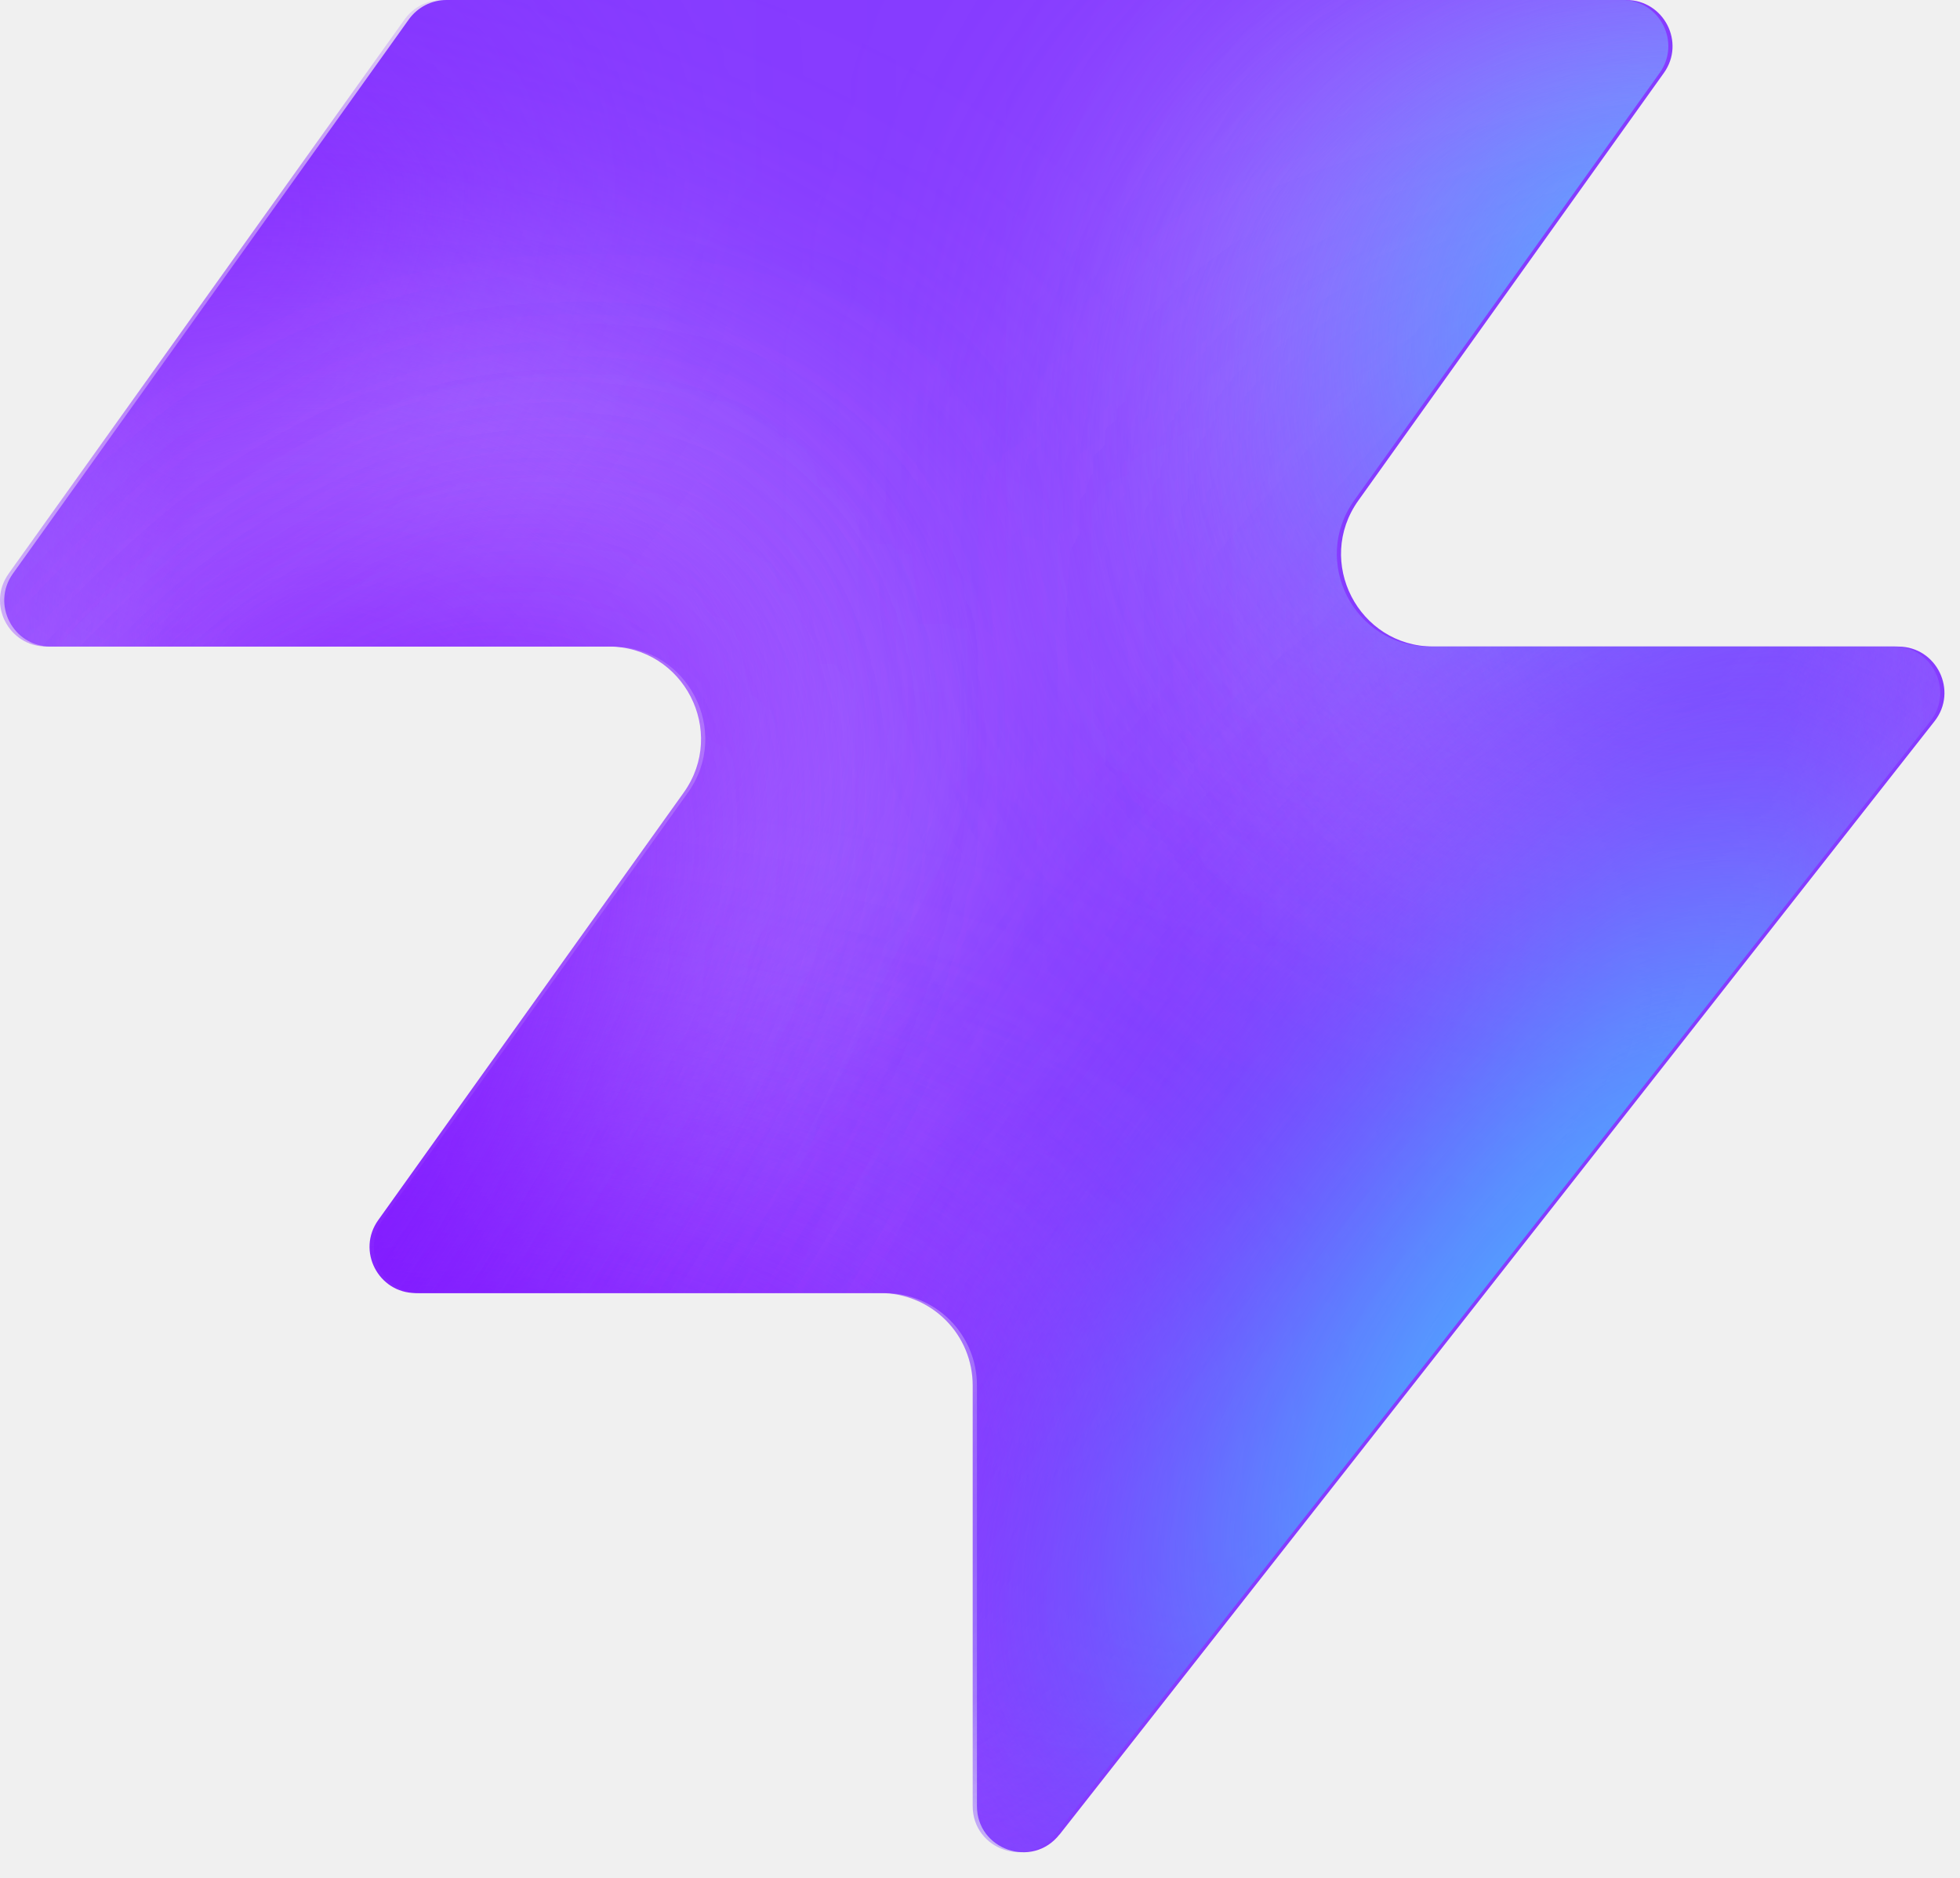
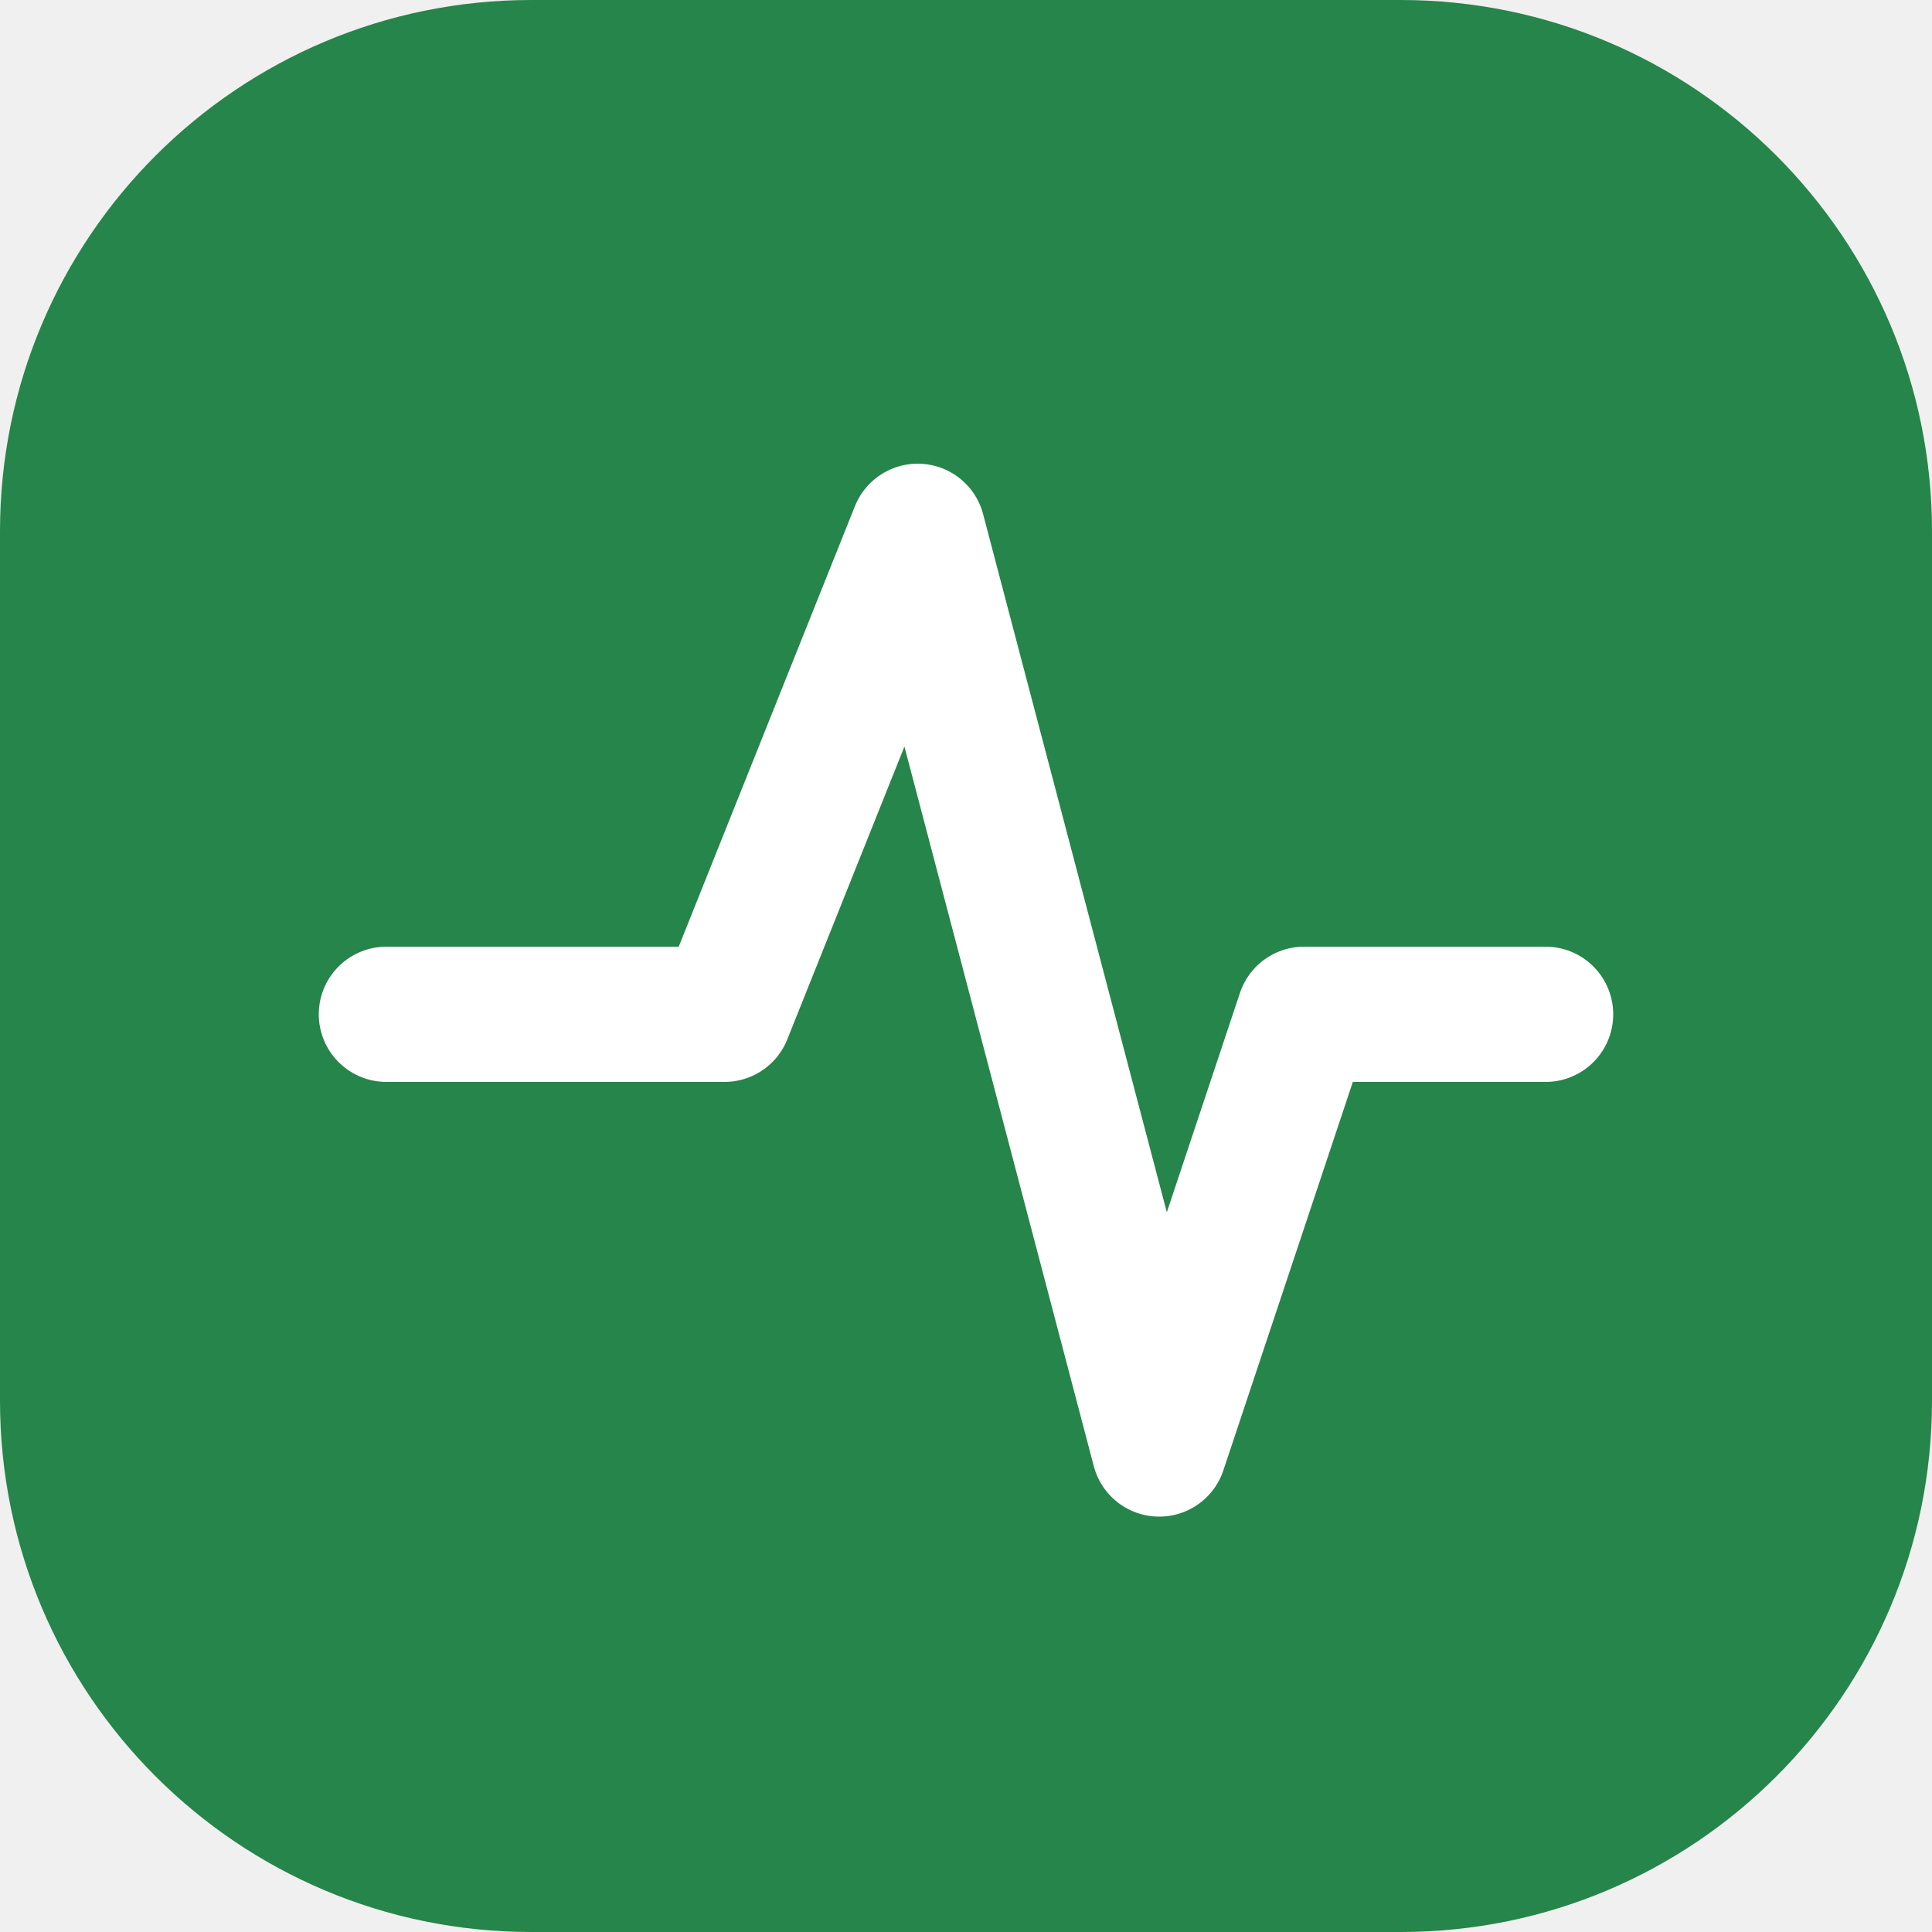
- <svg xmlns="http://www.w3.org/2000/svg" width="48" height="46" fill="none" viewBox="0 0 48 46">
-   <path fill="#863bff" d="M25.946 44.938c-.664.845-2.021.375-2.021-.698V33.937a2.26 2.26 0 0 0-2.262-2.262H10.287c-.92 0-1.456-1.04-.92-1.788l7.48-10.471c1.07-1.497 0-3.578-1.842-3.578H1.237c-.92 0-1.456-1.04-.92-1.788L10.013.474c.214-.297.556-.474.92-.474h28.894c.92 0 1.456 1.04.92 1.788l-7.48 10.471c-1.07 1.498 0 3.579 1.842 3.579h11.377c.943 0 1.473 1.088.89 1.83L25.947 44.94z" style="fill:#863bff;fill:color(display-p3 .525 .23 1);fill-opacity:1" />
-   <mask id="a" width="48" height="46" x="0" y="0" maskUnits="userSpaceOnUse" style="mask-type:alpha">
-     <path fill="#000" d="M25.842 44.938c-.664.844-2.021.375-2.021-.698V33.937a2.26 2.26 0 0 0-2.262-2.262H10.183c-.92 0-1.456-1.04-.92-1.788l7.48-10.471c1.07-1.498 0-3.579-1.842-3.579H1.133c-.92 0-1.456-1.04-.92-1.787L9.91.473c.214-.297.556-.474.92-.474h28.894c.92 0 1.456 1.04.92 1.788l-7.48 10.471c-1.07 1.498 0 3.578 1.842 3.578h11.377c.943 0 1.473 1.088.89 1.832L25.843 44.94z" style="fill:#000;fill-opacity:1" />
-   </mask>
-   <g mask="url(#a)">
-     <g filter="url(#b)">
-       <ellipse cx="5.508" cy="14.704" fill="#ede6ff" rx="5.508" ry="14.704" style="fill:#ede6ff;fill:color(display-p3 .927 .903 1);fill-opacity:1" transform="matrix(.00324 1 1 -.00324 -4.47 31.516)" />
-     </g>
-     <g filter="url(#c)">
-       <ellipse cx="10.399" cy="29.851" fill="#ede6ff" rx="10.399" ry="29.851" style="fill:#ede6ff;fill:color(display-p3 .927 .903 1);fill-opacity:1" transform="matrix(.00324 1 1 -.00324 -39.328 7.883)" />
-     </g>
-     <g filter="url(#d)">
-       <ellipse cx="5.508" cy="30.487" fill="#7e14ff" rx="5.508" ry="30.487" style="fill:#7e14ff;fill:color(display-p3 .492 .077 1);fill-opacity:1" transform="rotate(89.814 -25.913 -14.639)scale(1 -1)" />
-     </g>
-     <g filter="url(#e)">
-       <ellipse cx="5.508" cy="30.599" fill="#7e14ff" rx="5.508" ry="30.599" style="fill:#7e14ff;fill:color(display-p3 .492 .077 1);fill-opacity:1" transform="rotate(89.814 -32.644 -3.334)scale(1 -1)" />
-     </g>
-     <g filter="url(#f)">
-       <ellipse cx="5.508" cy="30.599" fill="#7e14ff" rx="5.508" ry="30.599" style="fill:#7e14ff;fill:color(display-p3 .492 .077 1);fill-opacity:1" transform="matrix(.00324 1 1 -.00324 -34.34 30.47)" />
-     </g>
-     <g filter="url(#g)">
-       <ellipse cx="14.072" cy="22.078" fill="#ede6ff" rx="14.072" ry="22.078" style="fill:#ede6ff;fill:color(display-p3 .927 .903 1);fill-opacity:1" transform="rotate(93.35 24.506 48.493)scale(-1 1)" />
-     </g>
-     <g filter="url(#h)">
-       <ellipse cx="3.47" cy="21.501" fill="#7e14ff" rx="3.47" ry="21.501" style="fill:#7e14ff;fill:color(display-p3 .492 .077 1);fill-opacity:1" transform="rotate(89.009 28.708 47.59)scale(-1 1)" />
-     </g>
-     <g filter="url(#i)">
-       <ellipse cx="3.47" cy="21.501" fill="#7e14ff" rx="3.47" ry="21.501" style="fill:#7e14ff;fill:color(display-p3 .492 .077 1);fill-opacity:1" transform="rotate(89.009 28.708 47.59)scale(-1 1)" />
-     </g>
-     <g filter="url(#j)">
-       <ellipse cx=".387" cy="8.972" fill="#7e14ff" rx="4.407" ry="29.108" style="fill:#7e14ff;fill:color(display-p3 .492 .077 1);fill-opacity:1" transform="rotate(39.51 .387 8.972)" />
-     </g>
-     <g filter="url(#k)">
-       <ellipse cx="47.523" cy="-6.092" fill="#7e14ff" rx="4.407" ry="29.108" style="fill:#7e14ff;fill:color(display-p3 .492 .077 1);fill-opacity:1" transform="rotate(37.892 47.523 -6.092)" />
-     </g>
-     <g filter="url(#l)">
-       <ellipse cx="41.412" cy="6.333" fill="#47bfff" rx="5.971" ry="9.665" style="fill:#47bfff;fill:color(display-p3 .28 .748 1);fill-opacity:1" transform="rotate(37.892 41.412 6.333)" />
-     </g>
-     <g filter="url(#m)">
-       <ellipse cx="-1.879" cy="38.332" fill="#7e14ff" rx="4.407" ry="29.108" style="fill:#7e14ff;fill:color(display-p3 .492 .077 1);fill-opacity:1" transform="rotate(37.892 -1.88 38.332)" />
-     </g>
-     <g filter="url(#n)">
-       <ellipse cx="-1.879" cy="38.332" fill="#7e14ff" rx="4.407" ry="29.108" style="fill:#7e14ff;fill:color(display-p3 .492 .077 1);fill-opacity:1" transform="rotate(37.892 -1.88 38.332)" />
-     </g>
-     <g filter="url(#o)">
-       <ellipse cx="35.651" cy="29.907" fill="#7e14ff" rx="4.407" ry="29.108" style="fill:#7e14ff;fill:color(display-p3 .492 .077 1);fill-opacity:1" transform="rotate(37.892 35.651 29.907)" />
-     </g>
-     <g filter="url(#p)">
-       <ellipse cx="38.418" cy="32.4" fill="#47bfff" rx="5.971" ry="15.297" style="fill:#47bfff;fill:color(display-p3 .28 .748 1);fill-opacity:1" transform="rotate(37.892 38.418 32.4)" />
-     </g>
-   </g>
-   <defs>
-     <filter id="b" width="60.045" height="41.654" x="-19.77" y="16.149" color-interpolation-filters="sRGB" filterUnits="userSpaceOnUse">
-       <feFlood flood-opacity="0" result="BackgroundImageFix" />
-       <feBlend in="SourceGraphic" in2="BackgroundImageFix" result="shape" />
-       <feGaussianBlur result="effect1_foregroundBlur_2002_17158" stdDeviation="7.659" />
-     </filter>
-     <filter id="c" width="90.34" height="51.437" x="-54.613" y="-7.533" color-interpolation-filters="sRGB" filterUnits="userSpaceOnUse">
-       <feFlood flood-opacity="0" result="BackgroundImageFix" />
-       <feBlend in="SourceGraphic" in2="BackgroundImageFix" result="shape" />
-       <feGaussianBlur result="effect1_foregroundBlur_2002_17158" stdDeviation="7.659" />
-     </filter>
-     <filter id="d" width="79.355" height="29.4" x="-49.64" y="2.03" color-interpolation-filters="sRGB" filterUnits="userSpaceOnUse">
-       <feFlood flood-opacity="0" result="BackgroundImageFix" />
-       <feBlend in="SourceGraphic" in2="BackgroundImageFix" result="shape" />
-       <feGaussianBlur result="effect1_foregroundBlur_2002_17158" stdDeviation="4.596" />
-     </filter>
-     <filter id="e" width="79.579" height="29.4" x="-45.045" y="20.029" color-interpolation-filters="sRGB" filterUnits="userSpaceOnUse">
-       <feFlood flood-opacity="0" result="BackgroundImageFix" />
-       <feBlend in="SourceGraphic" in2="BackgroundImageFix" result="shape" />
-       <feGaussianBlur result="effect1_foregroundBlur_2002_17158" stdDeviation="4.596" />
-     </filter>
-     <filter id="f" width="79.579" height="29.4" x="-43.513" y="21.178" color-interpolation-filters="sRGB" filterUnits="userSpaceOnUse">
-       <feFlood flood-opacity="0" result="BackgroundImageFix" />
-       <feBlend in="SourceGraphic" in2="BackgroundImageFix" result="shape" />
-       <feGaussianBlur result="effect1_foregroundBlur_2002_17158" stdDeviation="4.596" />
-     </filter>
-     <filter id="g" width="74.749" height="58.852" x="15.756" y="-17.901" color-interpolation-filters="sRGB" filterUnits="userSpaceOnUse">
-       <feFlood flood-opacity="0" result="BackgroundImageFix" />
-       <feBlend in="SourceGraphic" in2="BackgroundImageFix" result="shape" />
-       <feGaussianBlur result="effect1_foregroundBlur_2002_17158" stdDeviation="7.659" />
-     </filter>
-     <filter id="h" width="61.377" height="25.362" x="23.548" y="2.284" color-interpolation-filters="sRGB" filterUnits="userSpaceOnUse">
-       <feFlood flood-opacity="0" result="BackgroundImageFix" />
-       <feBlend in="SourceGraphic" in2="BackgroundImageFix" result="shape" />
-       <feGaussianBlur result="effect1_foregroundBlur_2002_17158" stdDeviation="4.596" />
-     </filter>
-     <filter id="i" width="61.377" height="25.362" x="23.548" y="2.284" color-interpolation-filters="sRGB" filterUnits="userSpaceOnUse">
-       <feFlood flood-opacity="0" result="BackgroundImageFix" />
-       <feBlend in="SourceGraphic" in2="BackgroundImageFix" result="shape" />
-       <feGaussianBlur result="effect1_foregroundBlur_2002_17158" stdDeviation="4.596" />
-     </filter>
-     <filter id="j" width="56.045" height="63.649" x="-27.636" y="-22.853" color-interpolation-filters="sRGB" filterUnits="userSpaceOnUse">
-       <feFlood flood-opacity="0" result="BackgroundImageFix" />
-       <feBlend in="SourceGraphic" in2="BackgroundImageFix" result="shape" />
-       <feGaussianBlur result="effect1_foregroundBlur_2002_17158" stdDeviation="4.596" />
-     </filter>
-     <filter id="k" width="54.814" height="64.646" x="20.116" y="-38.415" color-interpolation-filters="sRGB" filterUnits="userSpaceOnUse">
-       <feFlood flood-opacity="0" result="BackgroundImageFix" />
-       <feBlend in="SourceGraphic" in2="BackgroundImageFix" result="shape" />
-       <feGaussianBlur result="effect1_foregroundBlur_2002_17158" stdDeviation="4.596" />
-     </filter>
-     <filter id="l" width="33.541" height="35.313" x="24.641" y="-11.323" color-interpolation-filters="sRGB" filterUnits="userSpaceOnUse">
-       <feFlood flood-opacity="0" result="BackgroundImageFix" />
-       <feBlend in="SourceGraphic" in2="BackgroundImageFix" result="shape" />
-       <feGaussianBlur result="effect1_foregroundBlur_2002_17158" stdDeviation="4.596" />
-     </filter>
-     <filter id="m" width="54.814" height="64.646" x="-29.286" y="6.009" color-interpolation-filters="sRGB" filterUnits="userSpaceOnUse">
-       <feFlood flood-opacity="0" result="BackgroundImageFix" />
-       <feBlend in="SourceGraphic" in2="BackgroundImageFix" result="shape" />
-       <feGaussianBlur result="effect1_foregroundBlur_2002_17158" stdDeviation="4.596" />
-     </filter>
-     <filter id="n" width="54.814" height="64.646" x="-29.286" y="6.009" color-interpolation-filters="sRGB" filterUnits="userSpaceOnUse">
-       <feFlood flood-opacity="0" result="BackgroundImageFix" />
-       <feBlend in="SourceGraphic" in2="BackgroundImageFix" result="shape" />
-       <feGaussianBlur result="effect1_foregroundBlur_2002_17158" stdDeviation="4.596" />
-     </filter>
-     <filter id="o" width="54.814" height="64.646" x="8.244" y="-2.416" color-interpolation-filters="sRGB" filterUnits="userSpaceOnUse">
-       <feFlood flood-opacity="0" result="BackgroundImageFix" />
-       <feBlend in="SourceGraphic" in2="BackgroundImageFix" result="shape" />
-       <feGaussianBlur result="effect1_foregroundBlur_2002_17158" stdDeviation="4.596" />
-     </filter>
-     <filter id="p" width="39.409" height="43.623" x="18.713" y="10.588" color-interpolation-filters="sRGB" filterUnits="userSpaceOnUse">
-       <feFlood flood-opacity="0" result="BackgroundImageFix" />
-       <feBlend in="SourceGraphic" in2="BackgroundImageFix" result="shape" />
-       <feGaussianBlur result="effect1_foregroundBlur_2002_17158" stdDeviation="4.596" />
-     </filter>
-   </defs>
+ <svg xmlns="http://www.w3.org/2000/svg" viewBox="0 0 40 40" fill="none">
+   <rect width="40" height="40" rx="11" fill="#26854a" />
+   <path d="M8 21h7l4-10 5 19 3-9h5" stroke="#fff" stroke-width="2.8" stroke-linecap="round" stroke-linejoin="round" />
</svg>
